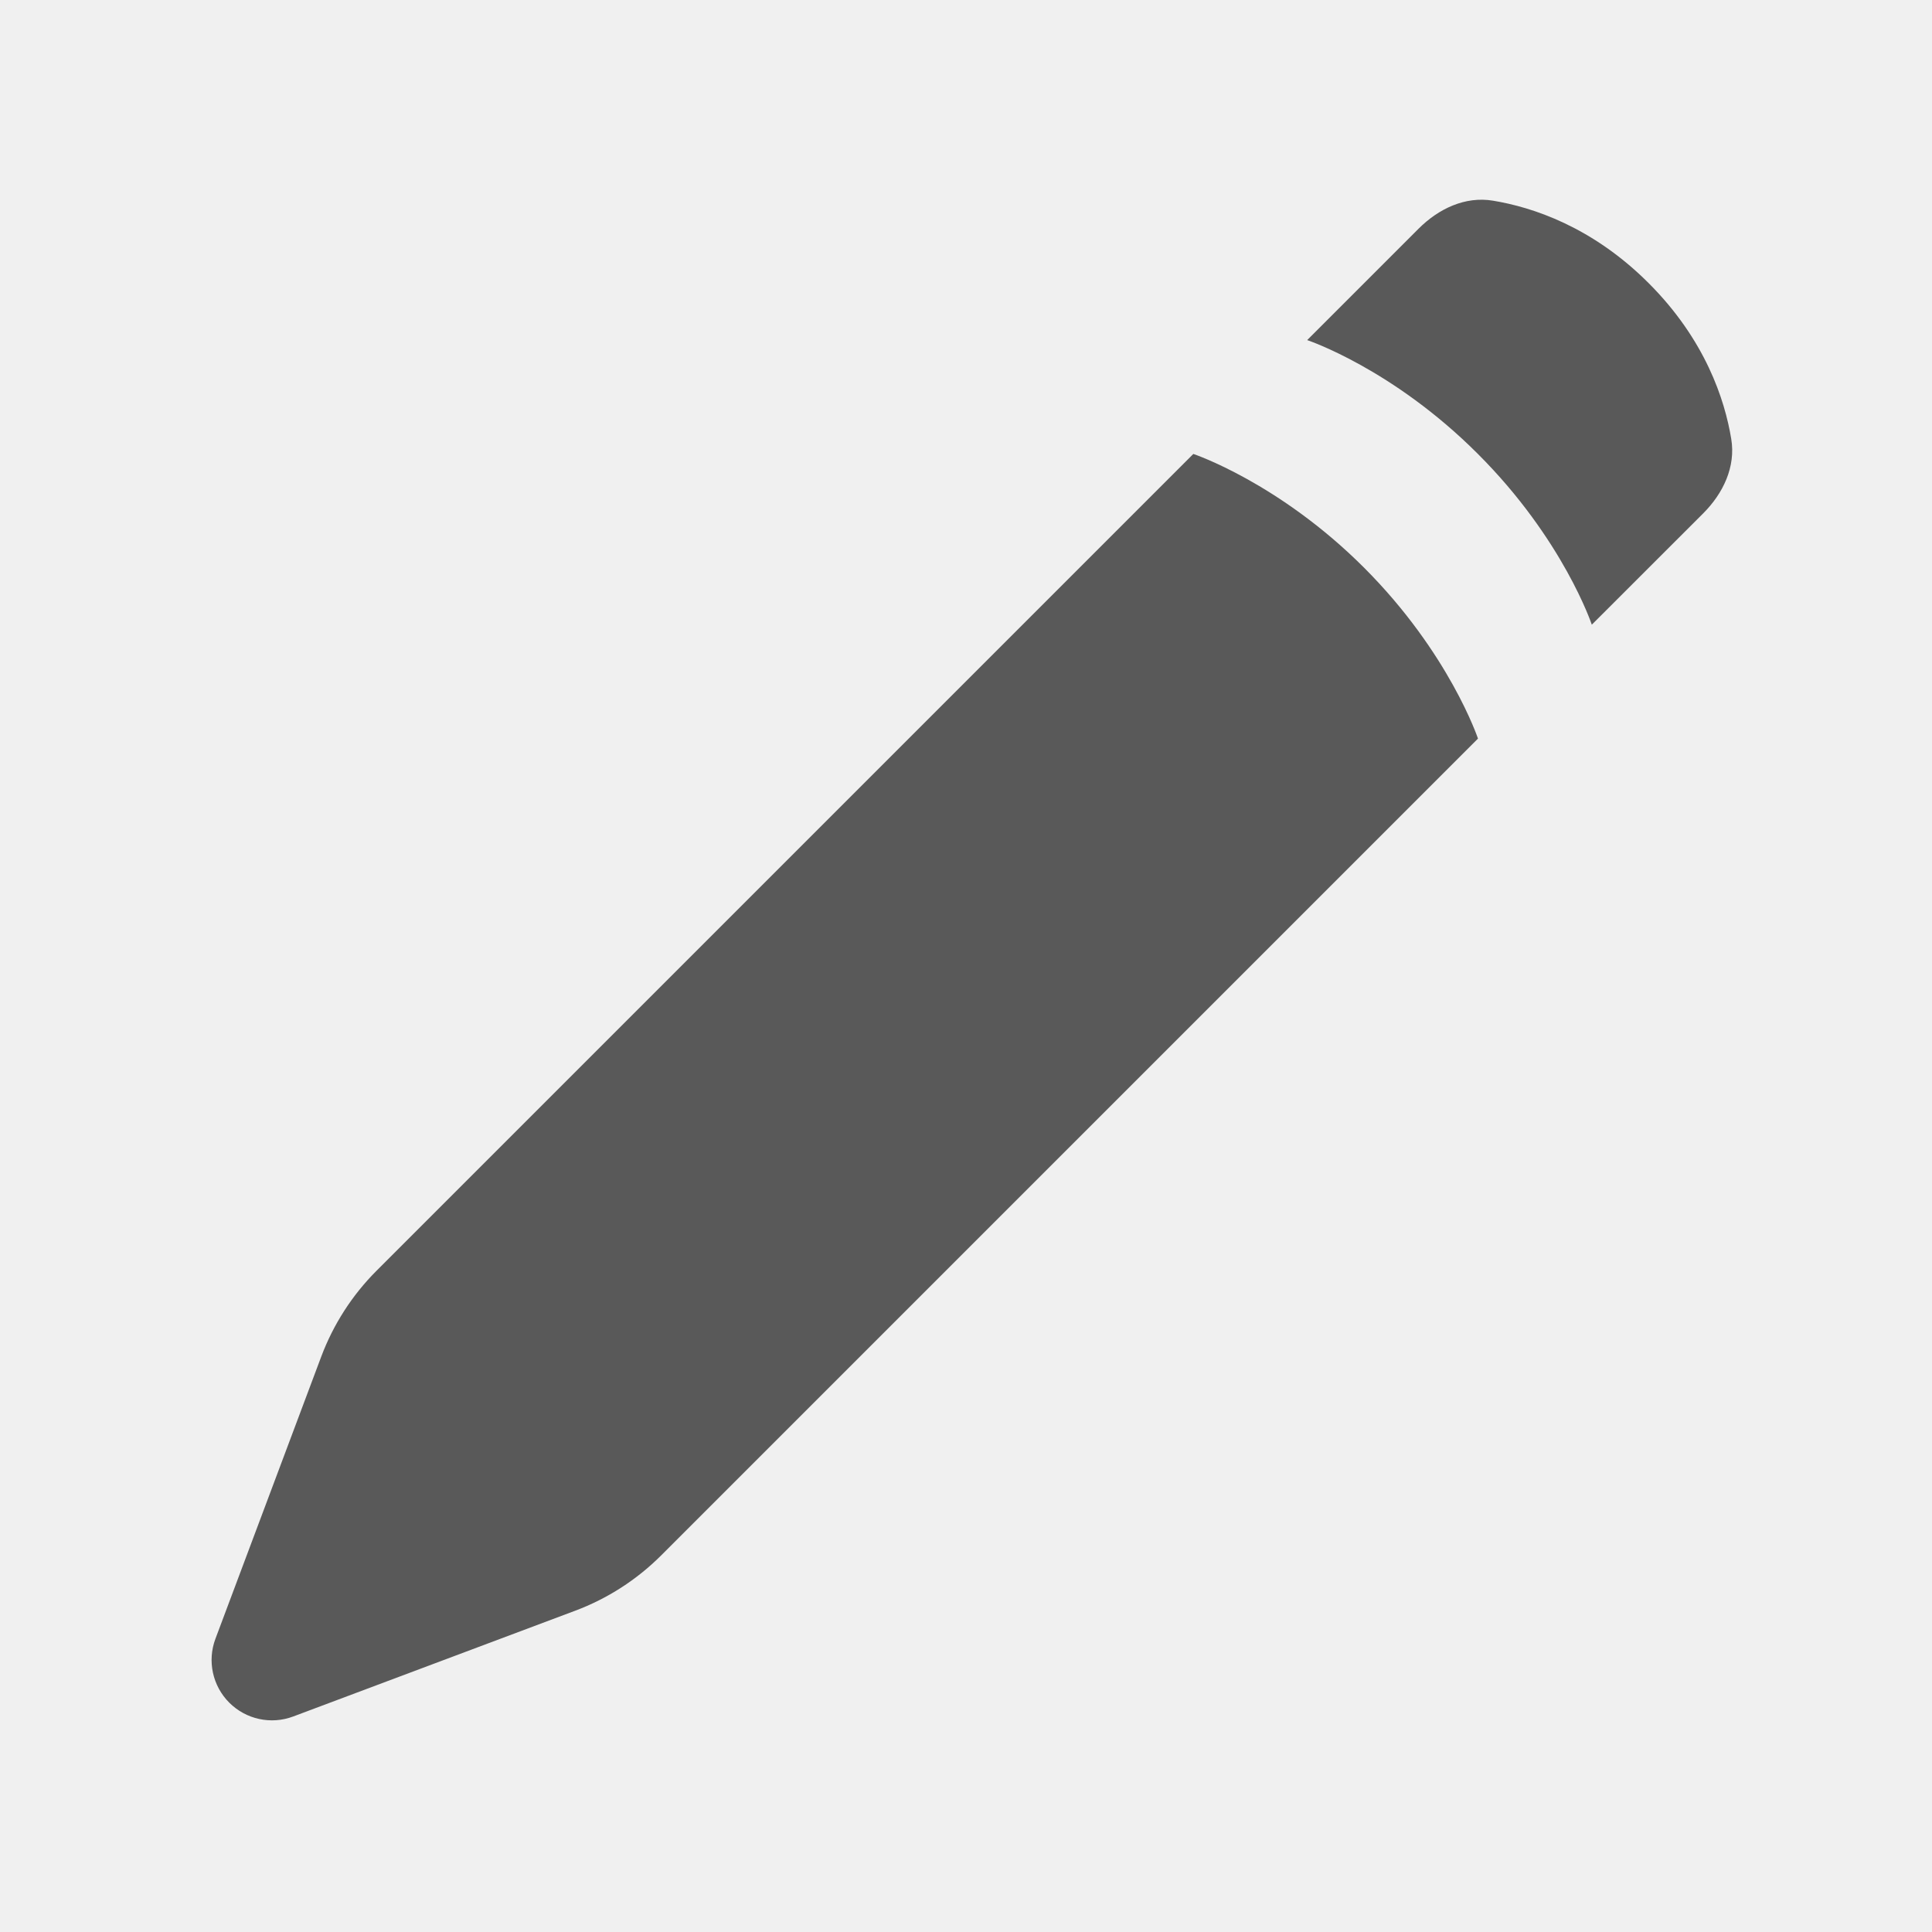
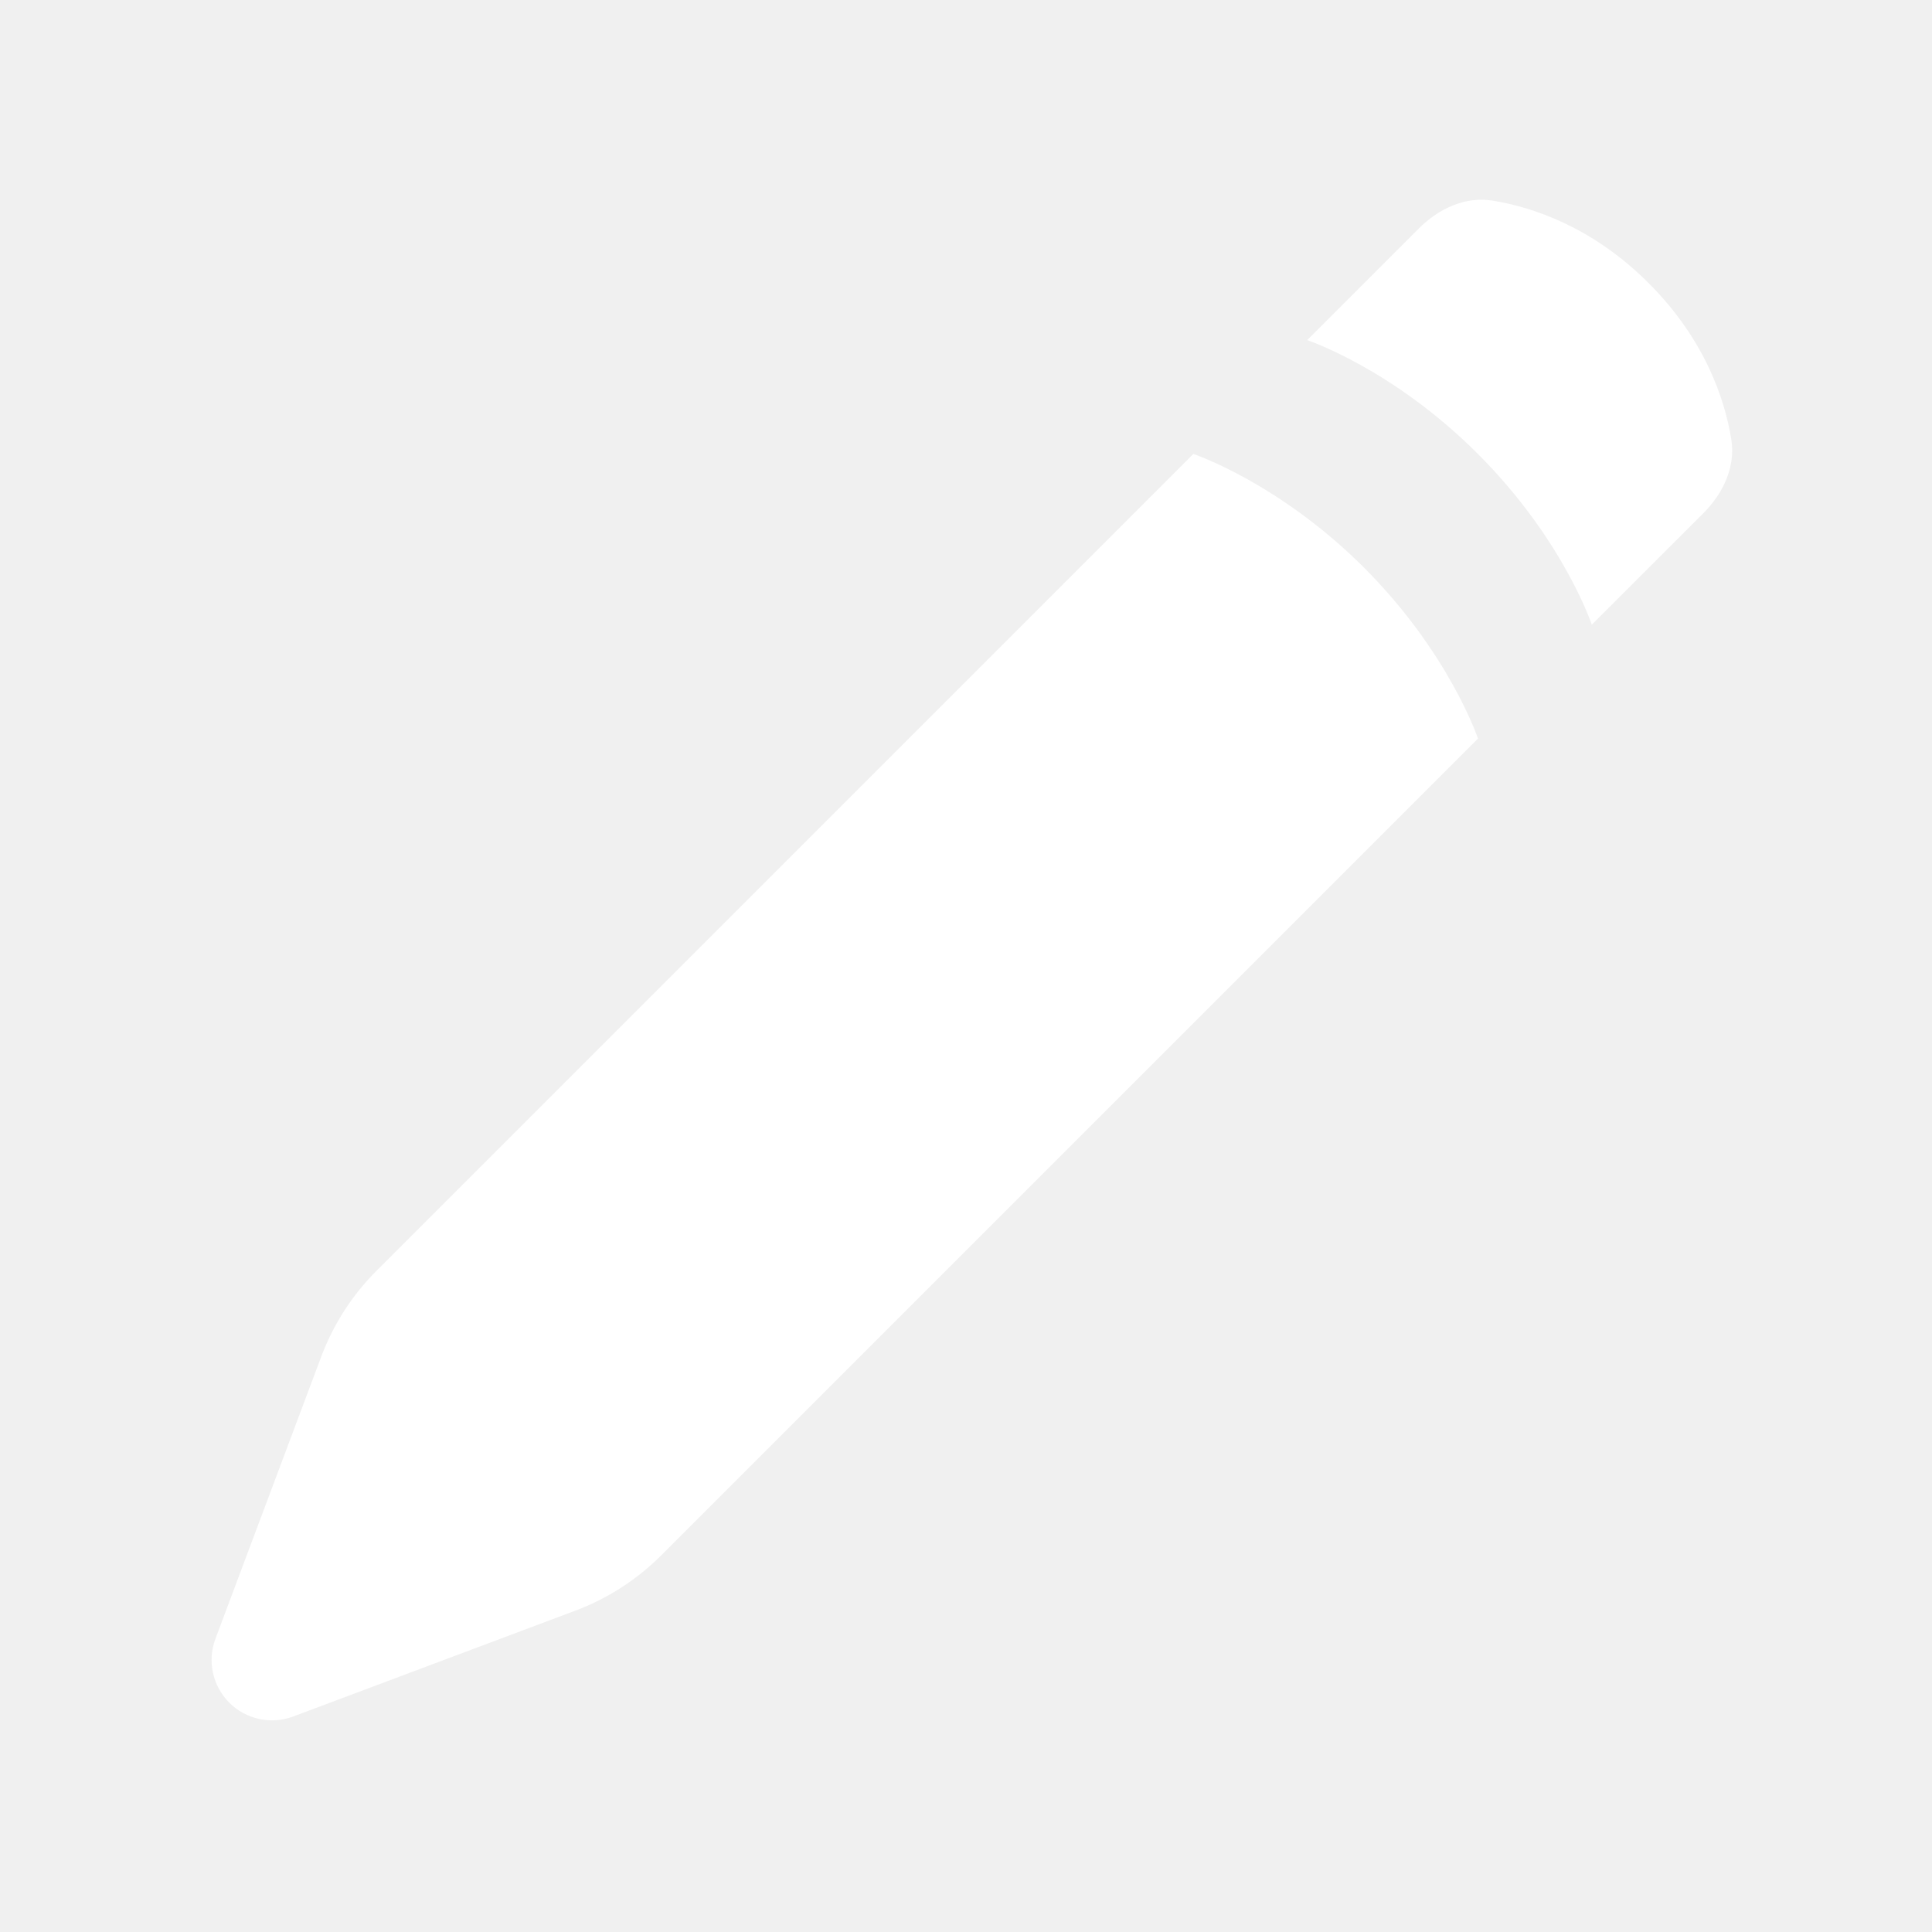
<svg xmlns="http://www.w3.org/2000/svg" width="800px" height="800px" viewBox="0 0 24 24" fill="none">
-   <path fill-rule="evenodd" clip-rule="evenodd" d="m3.99 16.854-1.314 3.504a.75.75 0 0 0 .966.965l3.503-1.314a3 3 0 0 0 1.068-.687L18.36 9.175s-.354-1.061-1.414-2.122c-1.06-1.06-2.122-1.414-2.122-1.414L4.677 15.786a3 3 0 0 0-.687 1.068zm12.249-12.63 1.383-1.383c.248-.248.579-.406.925-.348.487.08 1.232.322 1.934 1.025.703.703.945 1.447 1.025 1.934.058.346-.1.677-.348.925L19.774 7.76s-.353-1.06-1.414-2.12c-1.06-1.062-2.121-1.415-2.121-1.415z" fill="#595959" />
+   <path fill-rule="evenodd" clip-rule="evenodd" d="m3.99 16.854-1.314 3.504a.75.75 0 0 0 .966.965l3.503-1.314a3 3 0 0 0 1.068-.687L18.36 9.175s-.354-1.061-1.414-2.122c-1.06-1.06-2.122-1.414-2.122-1.414L4.677 15.786a3 3 0 0 0-.687 1.068zm12.249-12.63 1.383-1.383c.248-.248.579-.406.925-.348.487.08 1.232.322 1.934 1.025.703.703.945 1.447 1.025 1.934.058.346-.1.677-.348.925L19.774 7.76s-.353-1.06-1.414-2.12c-1.06-1.062-2.121-1.415-2.121-1.415z" fill="#ffffff" />
</svg>
